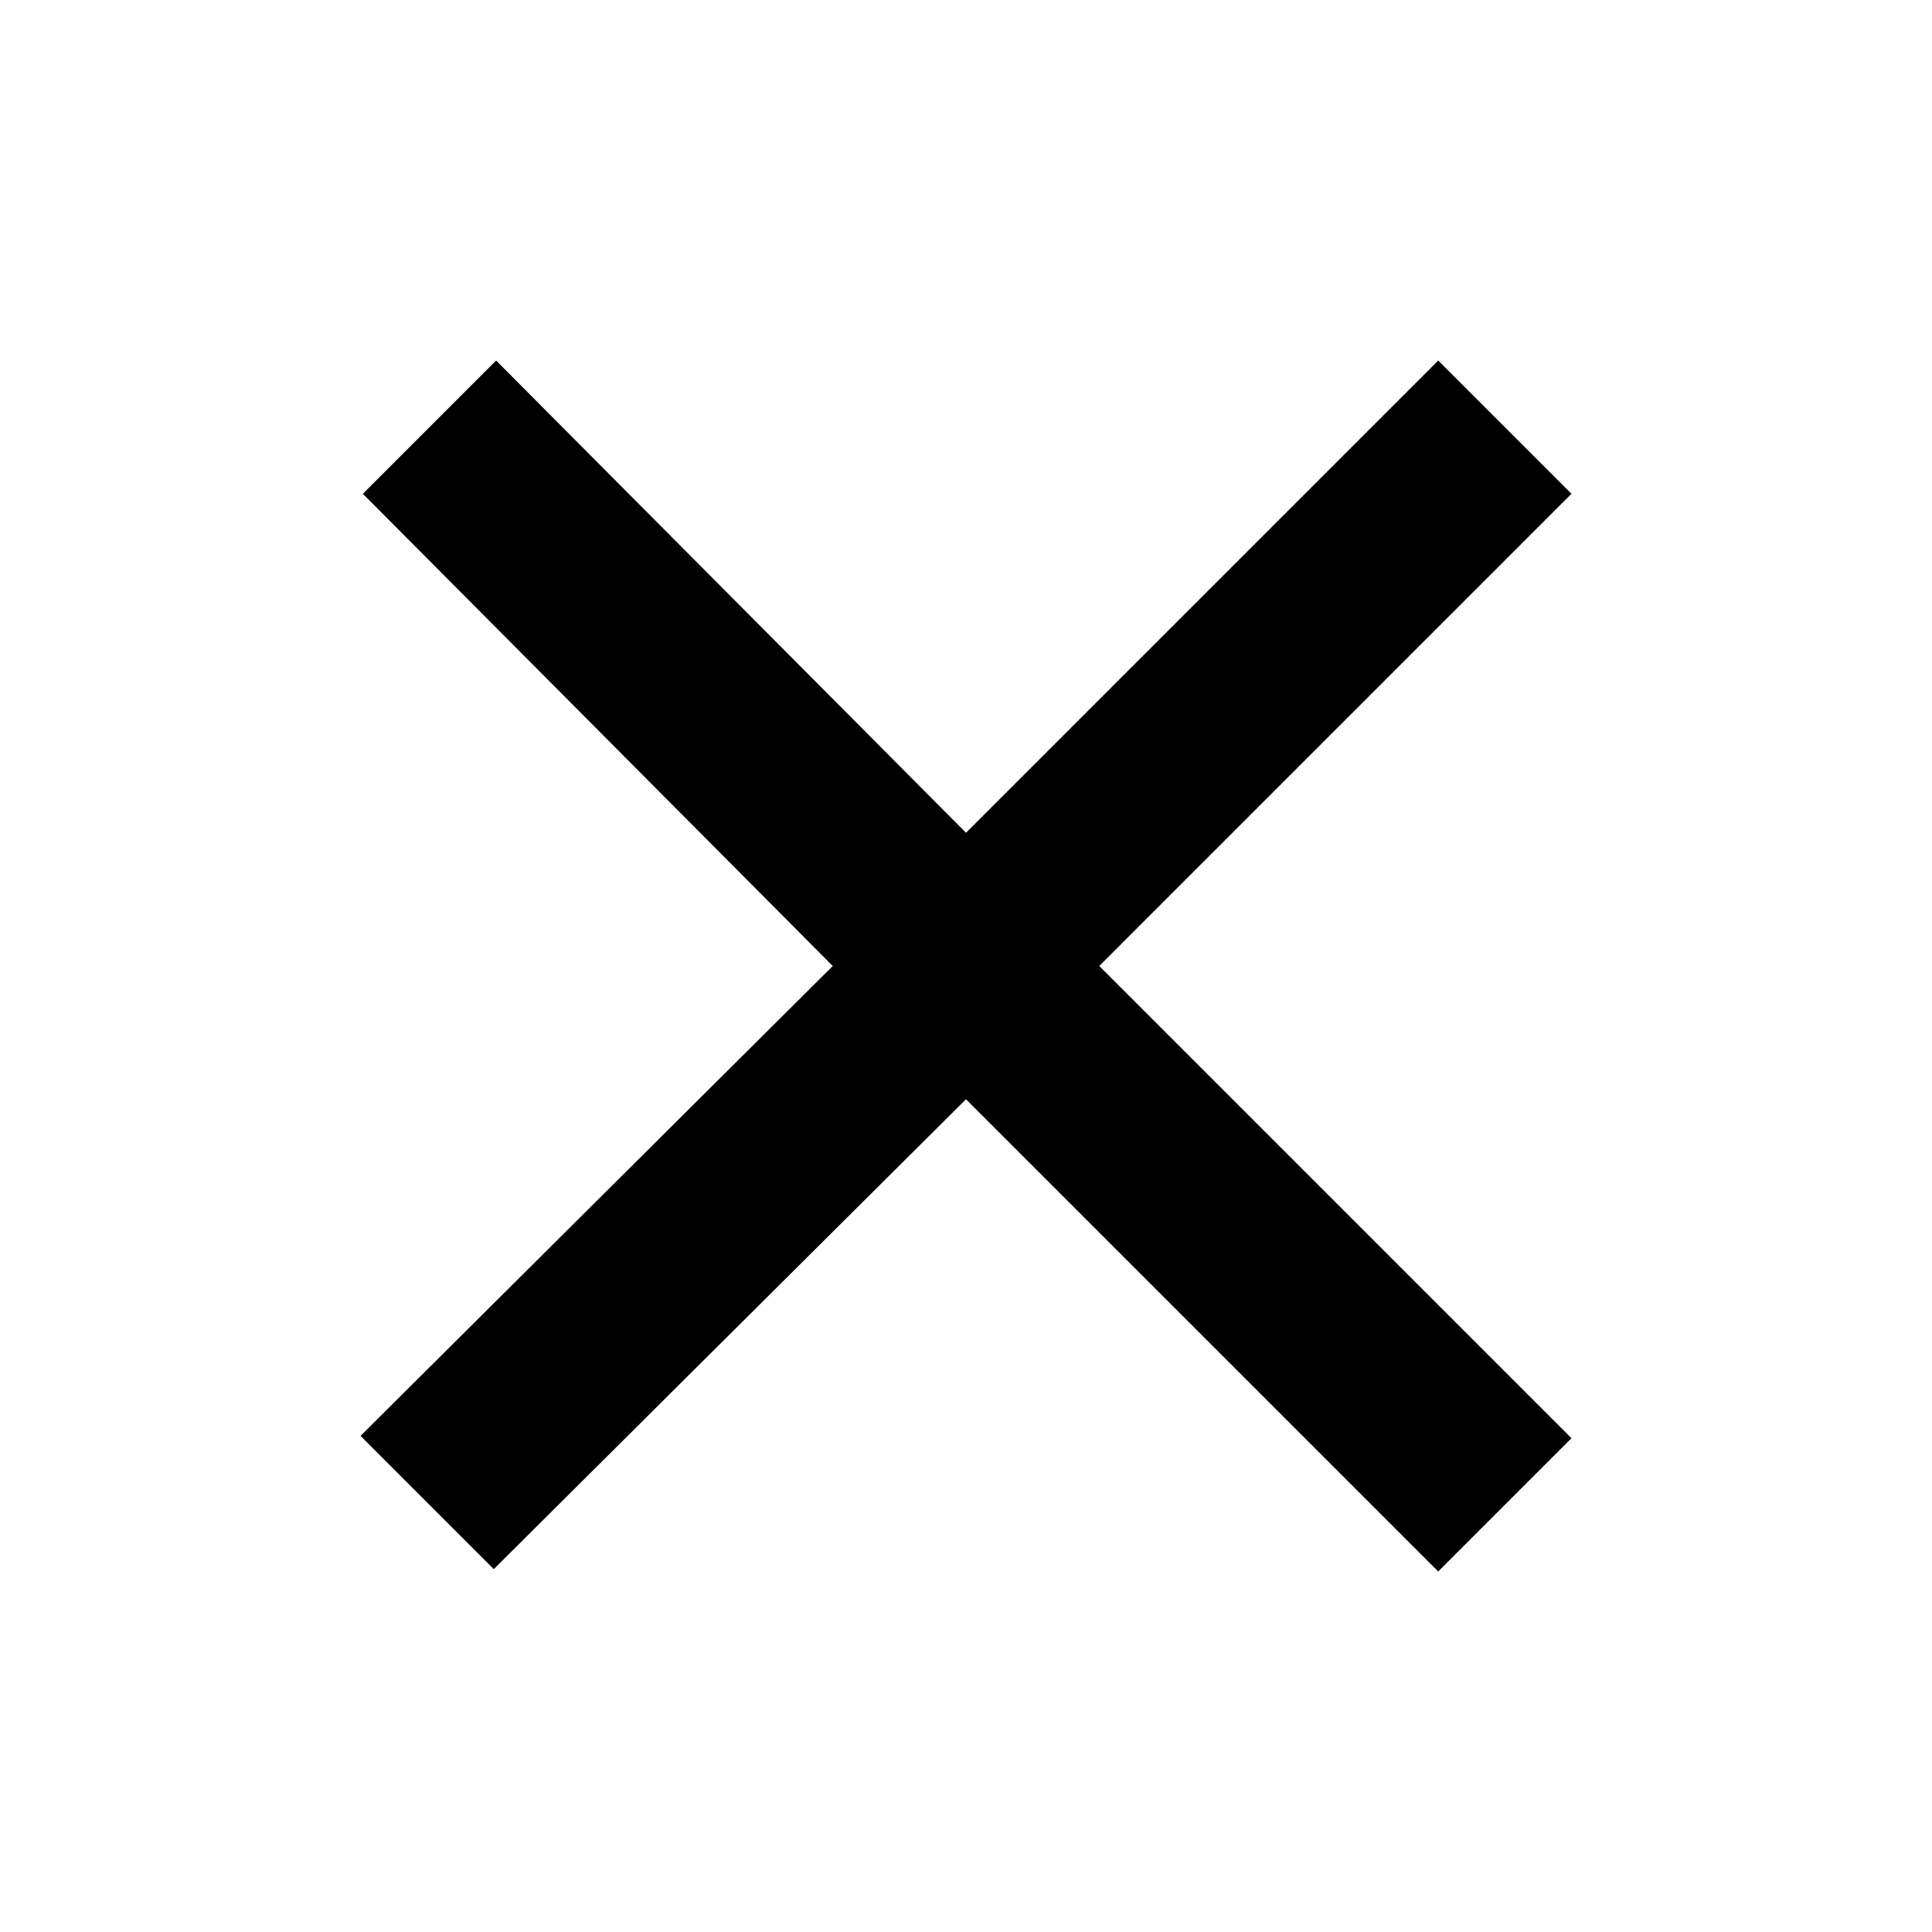
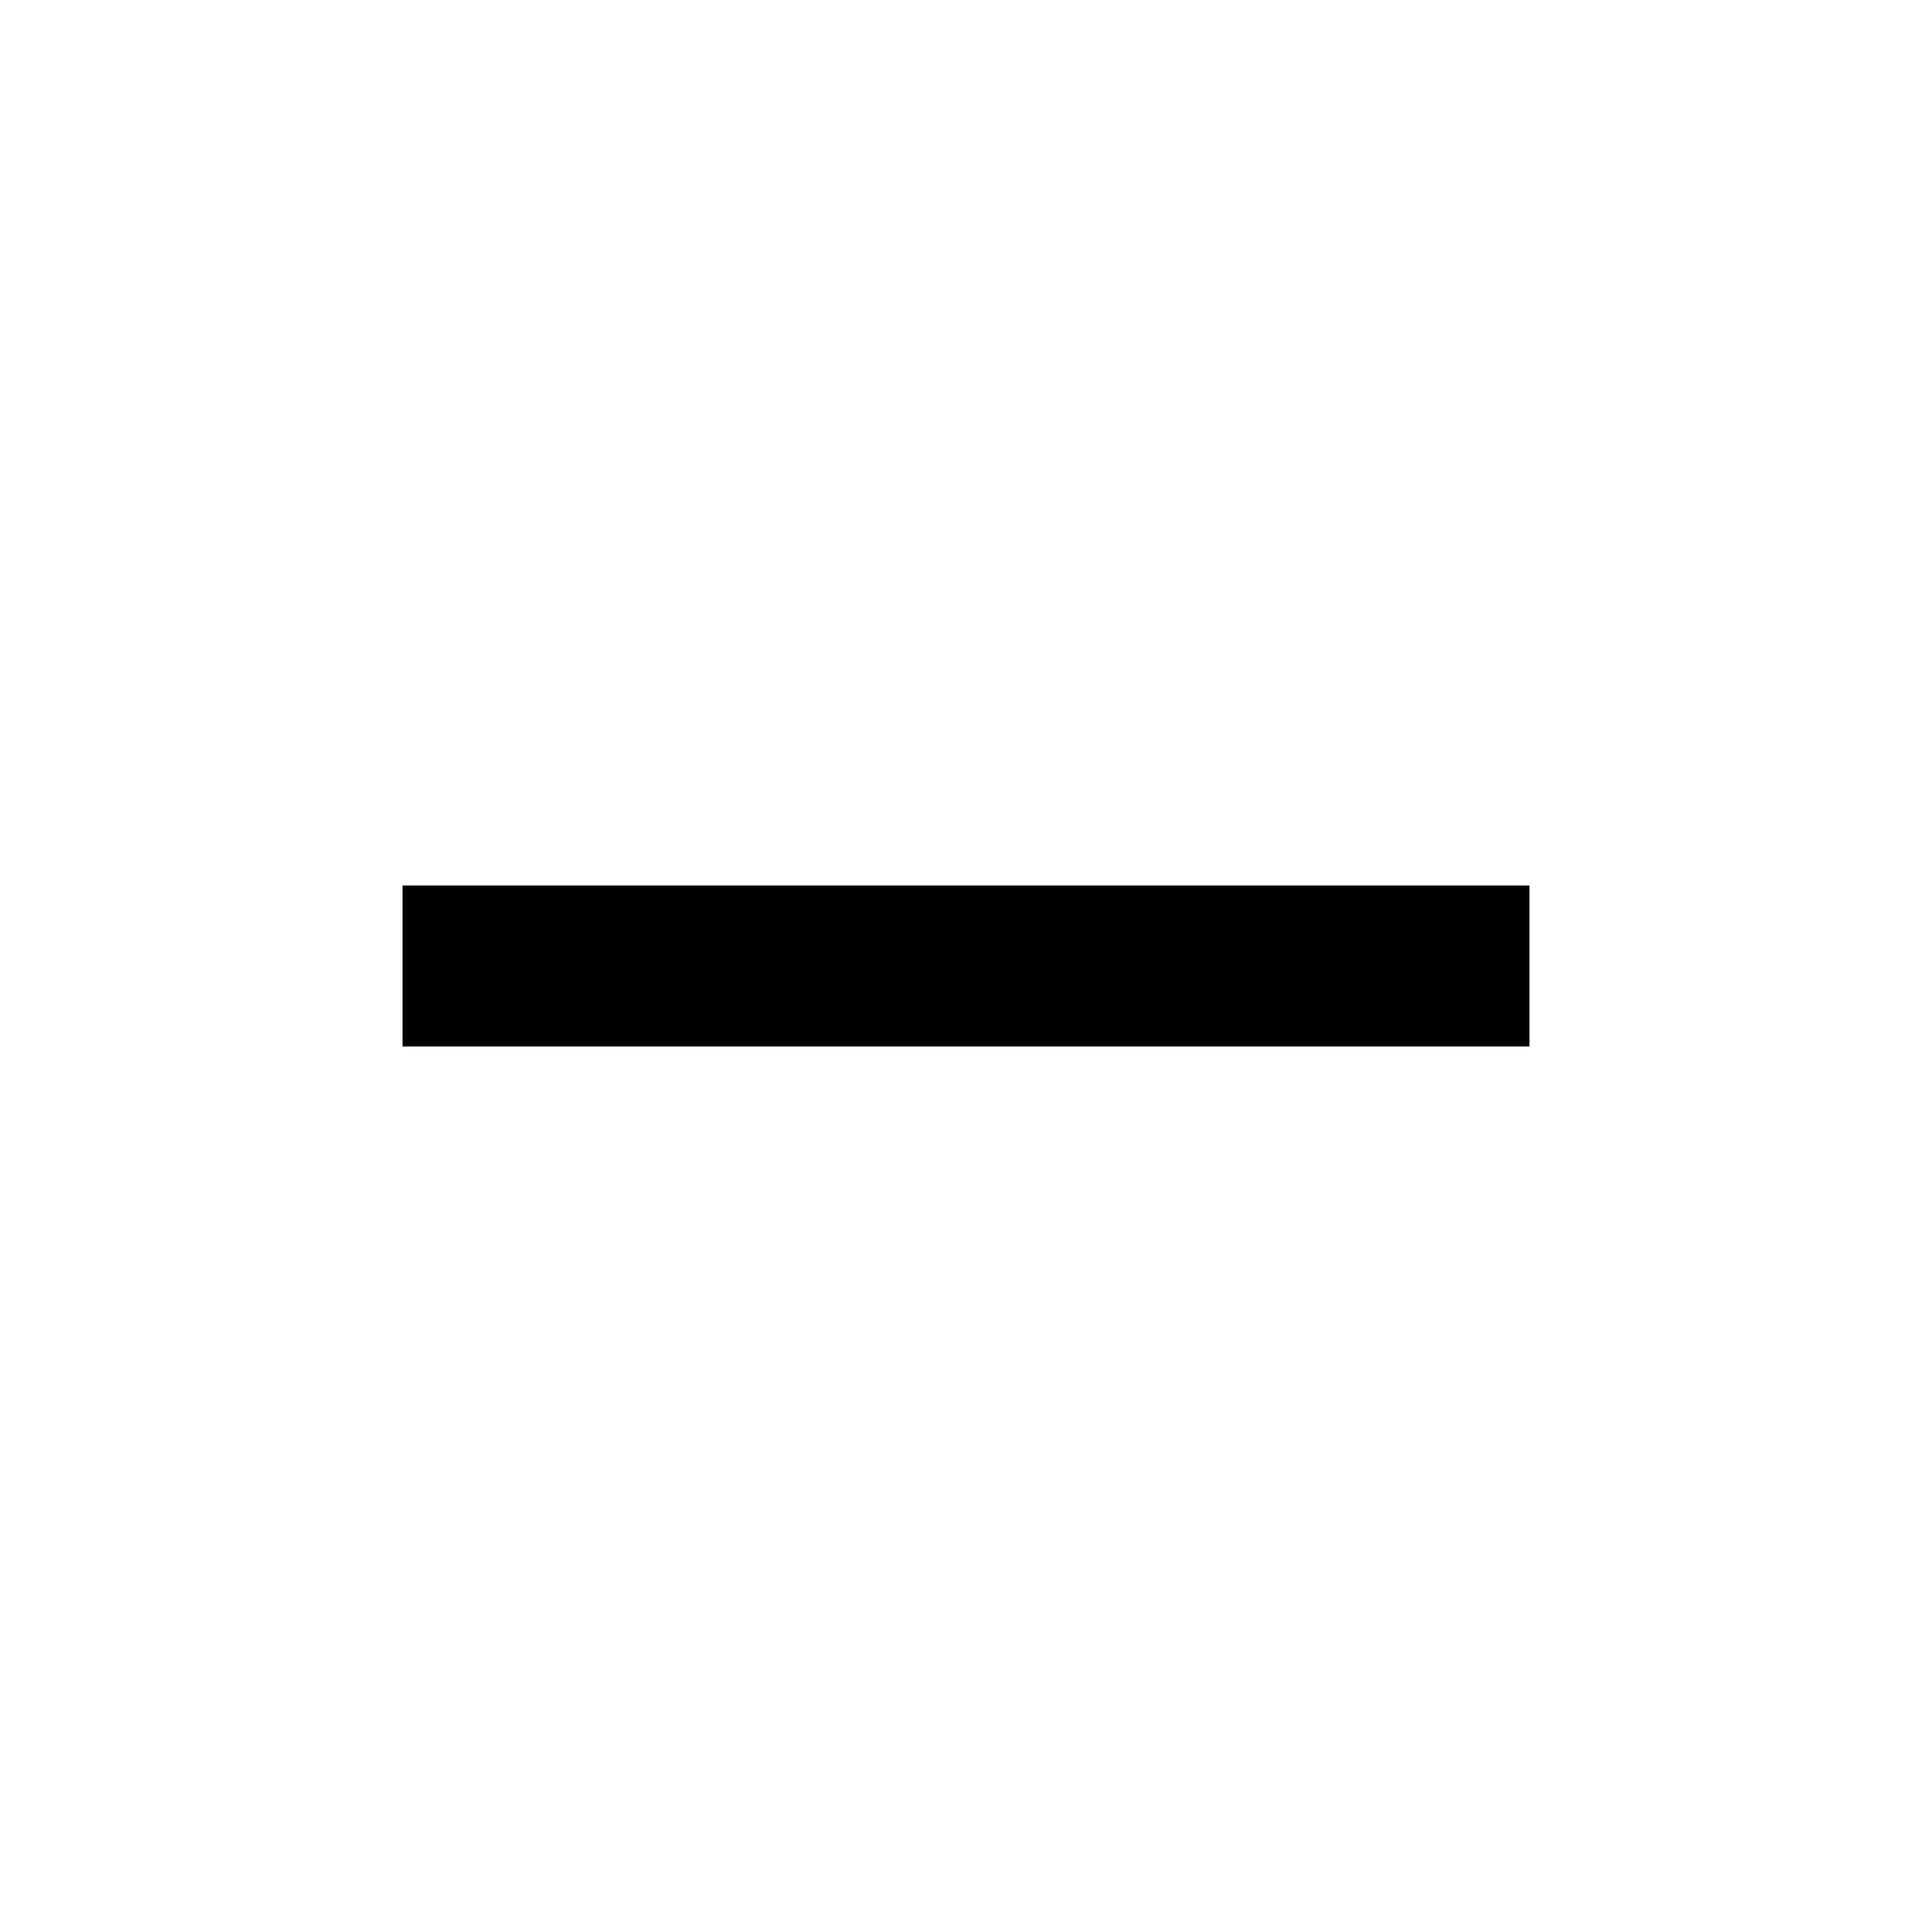
- <svg xmlns="http://www.w3.org/2000/svg" version="1.1" x="0px" y="0px" viewBox="0 0 100 100" xml:space="preserve" id="svg6115" width="100" height="100">
-   <defs id="defs6121" />
-   <path d="M 56.897,50 81.339,74.442 74.442,81.339 50,56.897 25.558,81.218 18.661,74.321 43.103,50 18.782,25.558 25.679,18.661 50,43.103 74.442,18.661 81.339,25.558 56.897,50 Z" id="path6117" />
+ <svg xmlns="http://www.w3.org/2000/svg" viewBox="0 0 24 24" fill="none" x="0px" y="0px">
+   <path fill-rule="evenodd" clip-rule="evenodd" d="M0 0H14V2H0V0Z" transform="translate(5 11)" fill="black" />
</svg>
